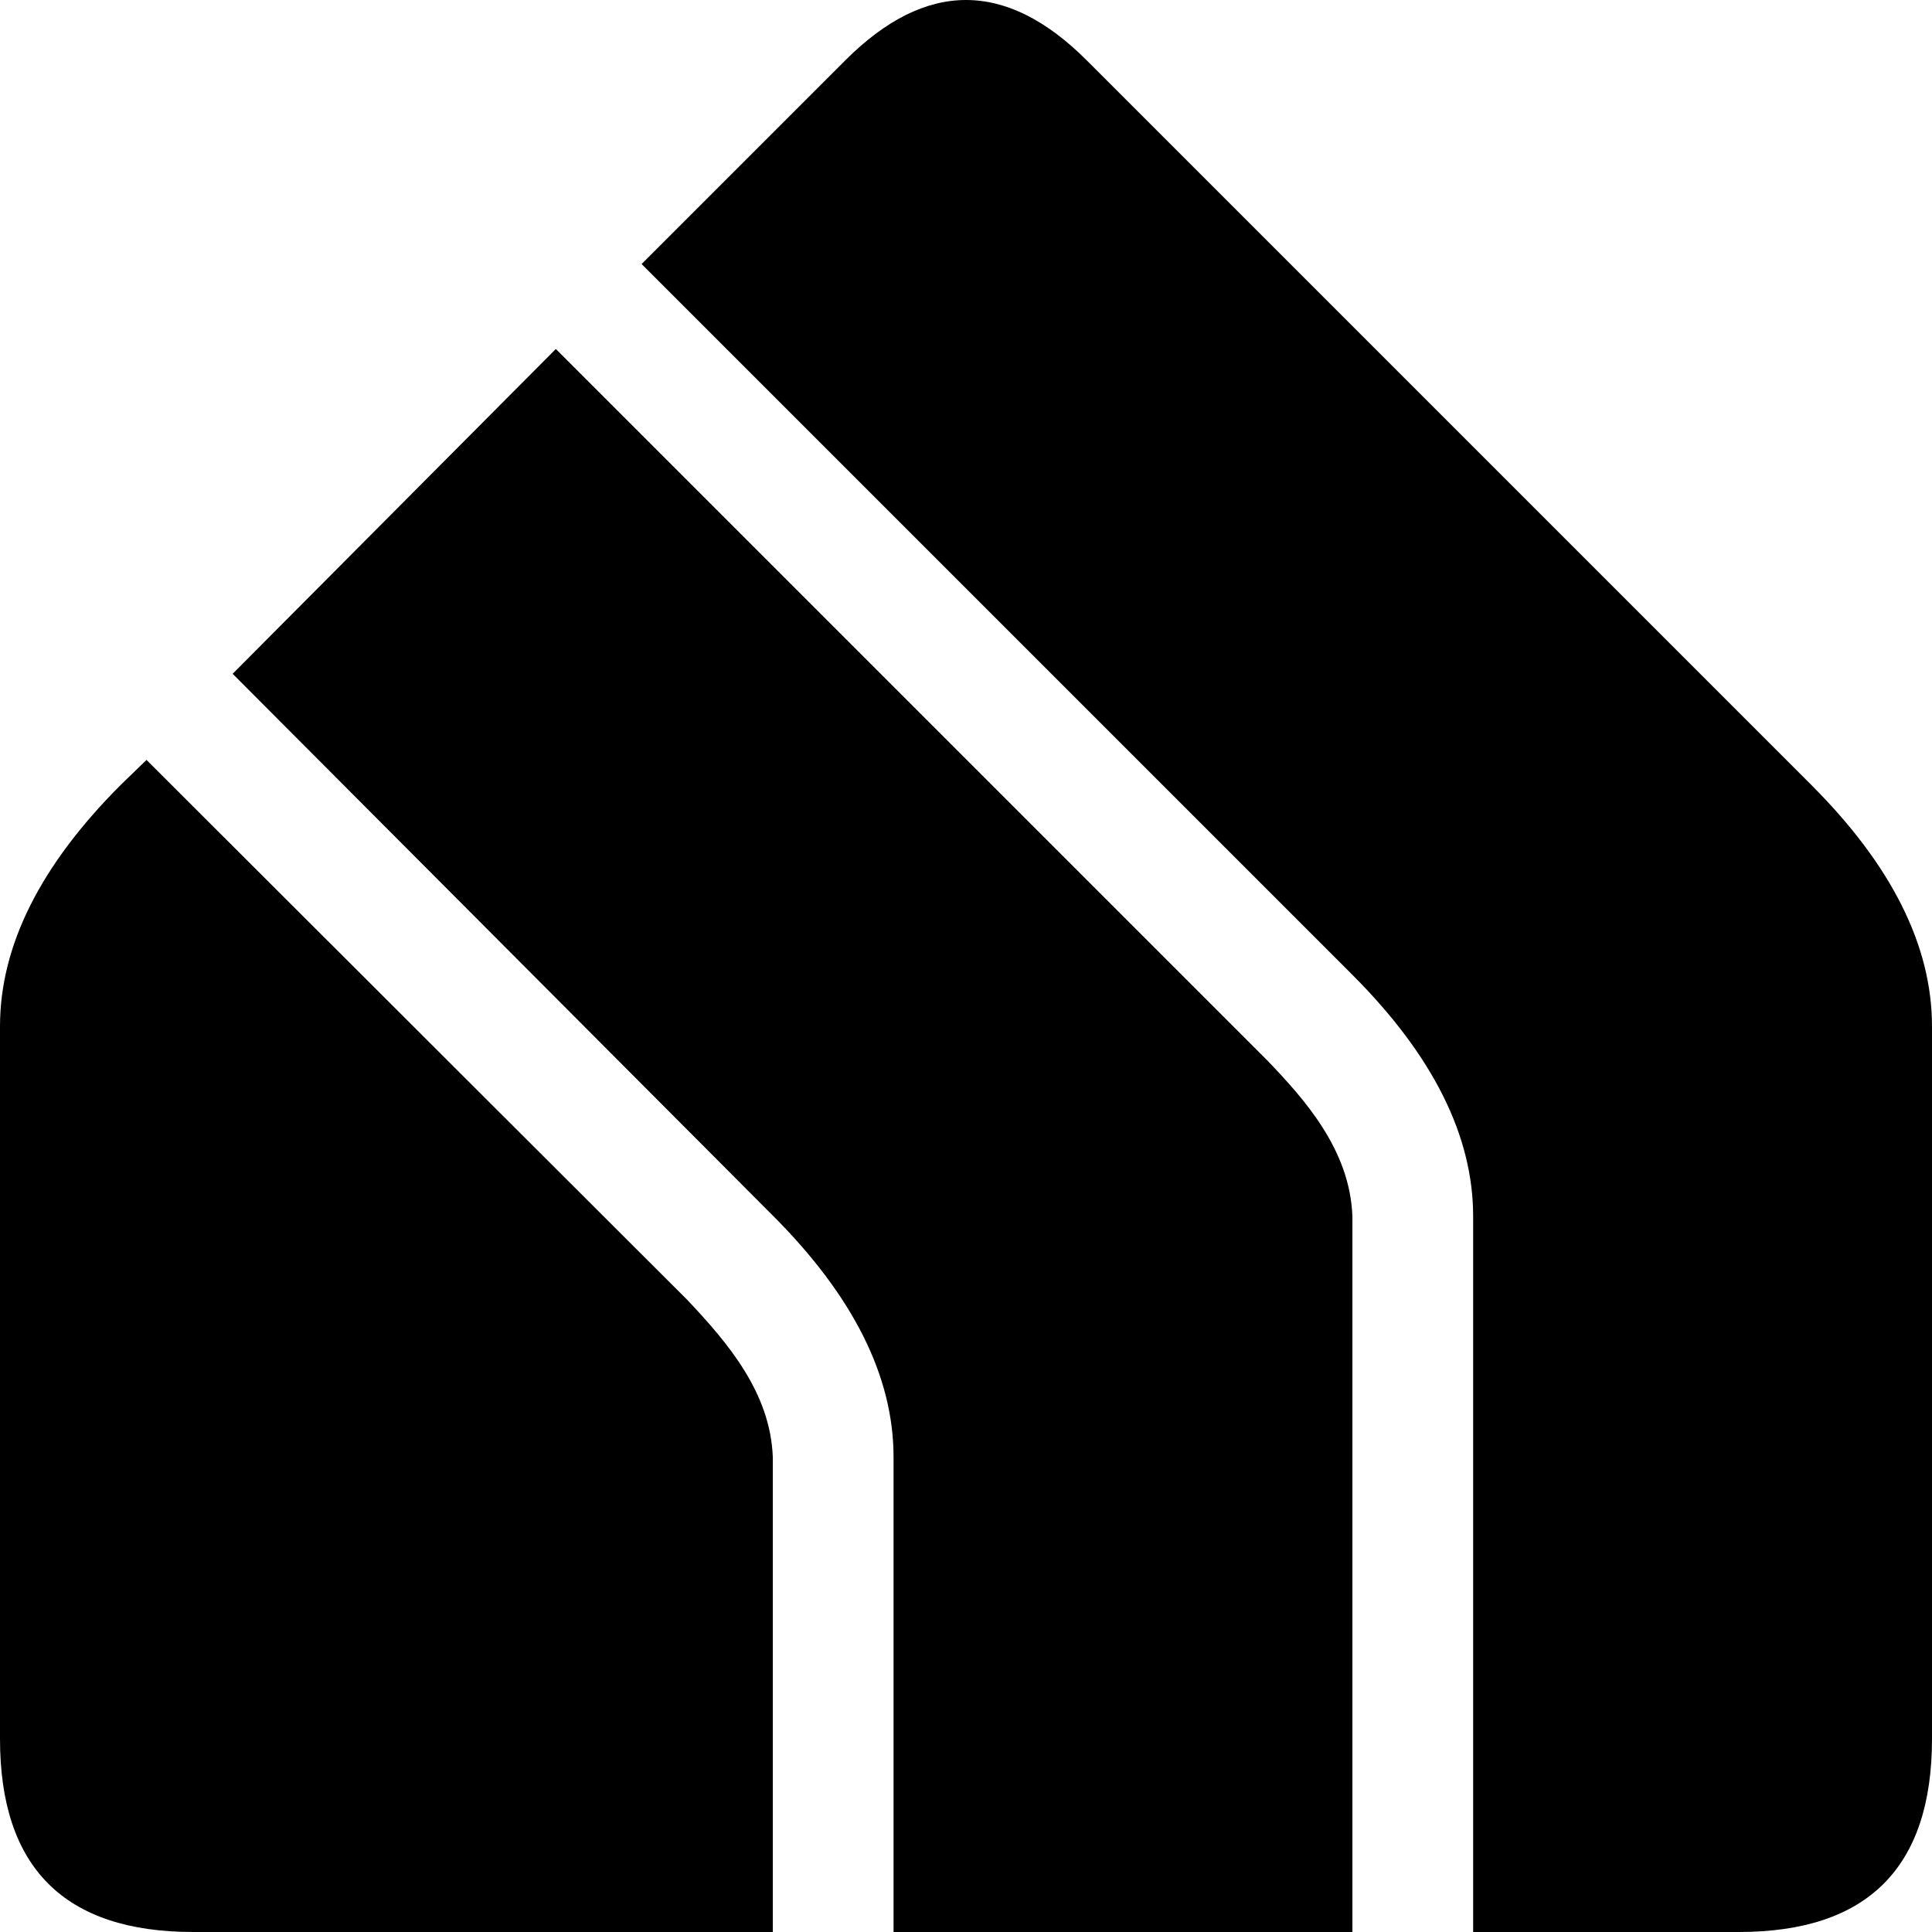
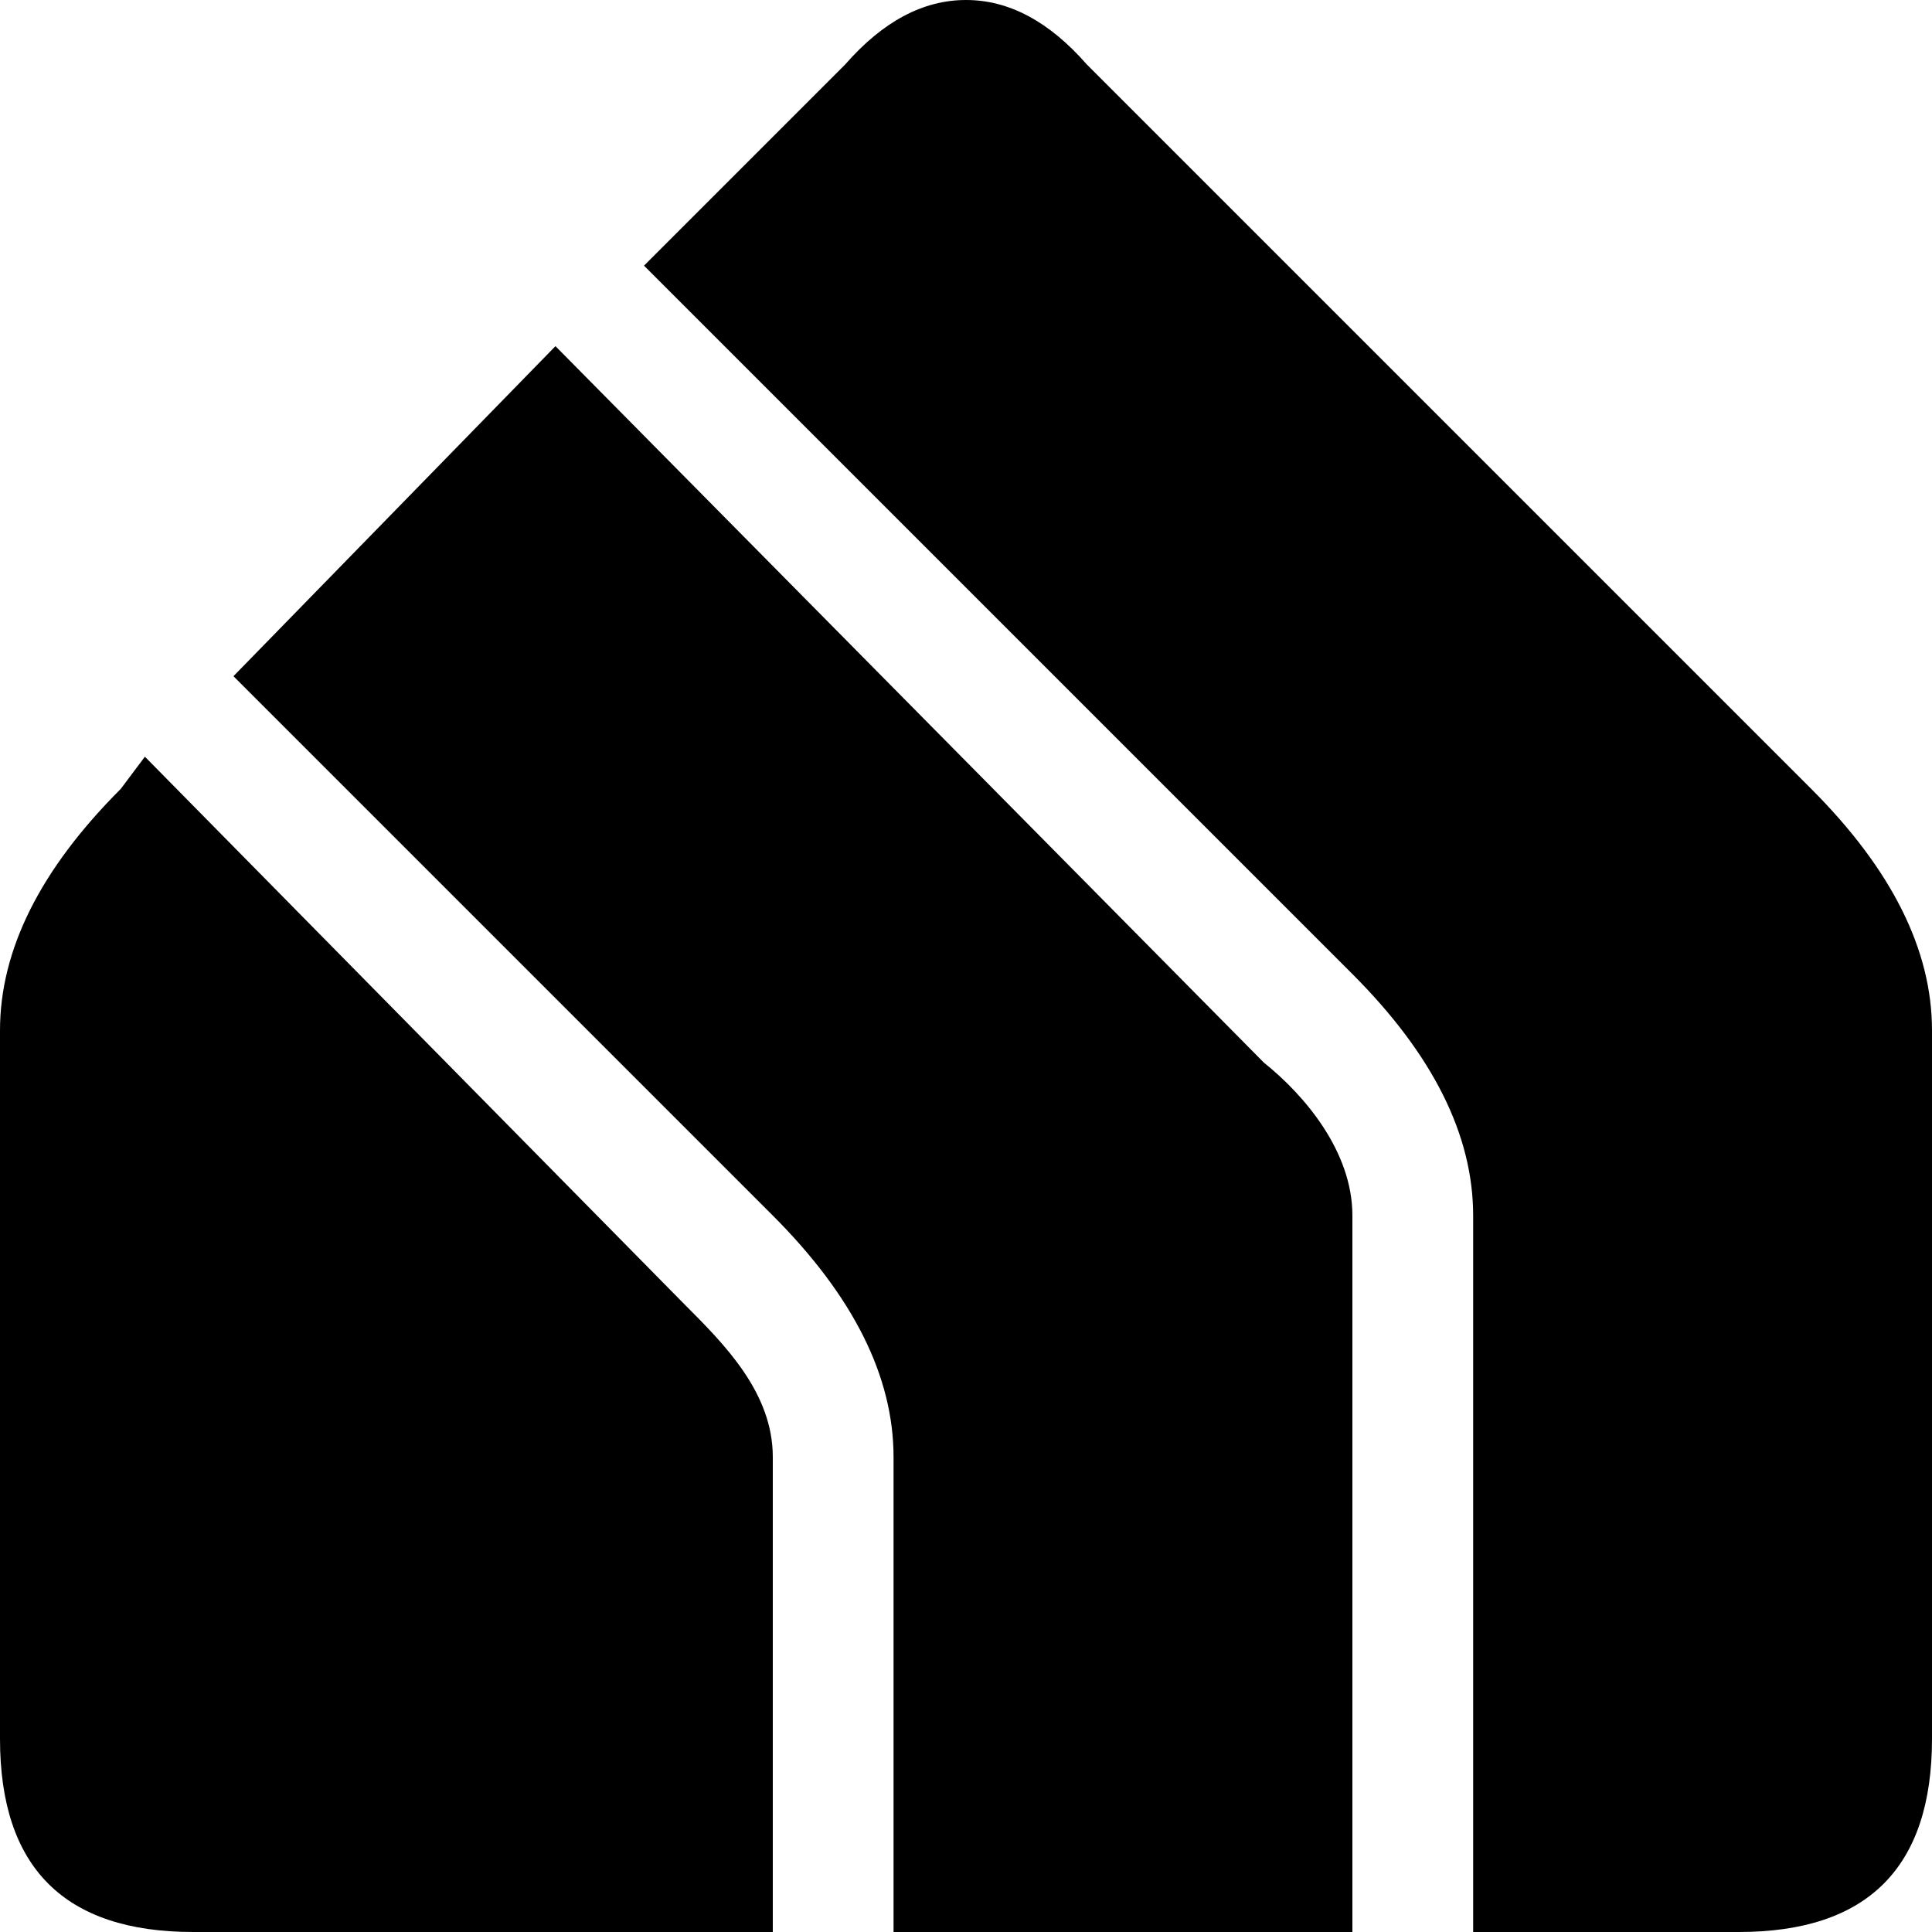
- <svg xmlns="http://www.w3.org/2000/svg" width="24" height="24" viewBox="0 0 24 24">
-   <path fill="currentColor" d="M12 0q-.75 0-1.5.75L7.97 3.28l8.83 8.83q1.5 1.5 1.5 3V24h3.3q2.4 0 2.4-2.4v-8.85q0-1.5-1.5-3l-9-9Q12.75 0 12 0M6.9 4.34L2.89 8.37L9.6 15.1q1.5 1.5 1.5 3V24h5.7v-8.89c-.03-.83-.6-1.46-1.06-1.94L6.91 4.34zm-5.08 5.1l-.32.31q-1.5 1.5-1.5 3v8.85Q0 24 2.4 24h7.2v-5.9c-.03-.8-.56-1.42-1.06-1.95Z" />
+ <svg xmlns="http://www.w3.org/2000/svg" version="1.2" viewBox="0 0 24 24" width="24" height="24">
+   <style />
+   <path d="m12 0q-0.8 0-1.5 0.8l-2.5 2.5 8.8 8.8q1.5 1.5 1.5 3v8.9h3.3q2.4 0 2.4-2.4v-8.8q0-1.5-1.5-3l-9-9q-0.7-0.8-1.5-0.8zm-5.1 4.3l-4 4.1 6.7 6.7q1.5 1.5 1.5 3v5.9h5.7v-8.9c0-0.8-0.6-1.5-1.1-1.9 0 0-8.8-8.9-8.8-8.9zm-5.1 5.1l-0.3 0.4q-1.5 1.5-1.5 3v8.8q0 2.4 2.4 2.4h7.2v-5.9c0-0.8-0.6-1.4-1.1-1.9z" />
</svg>
